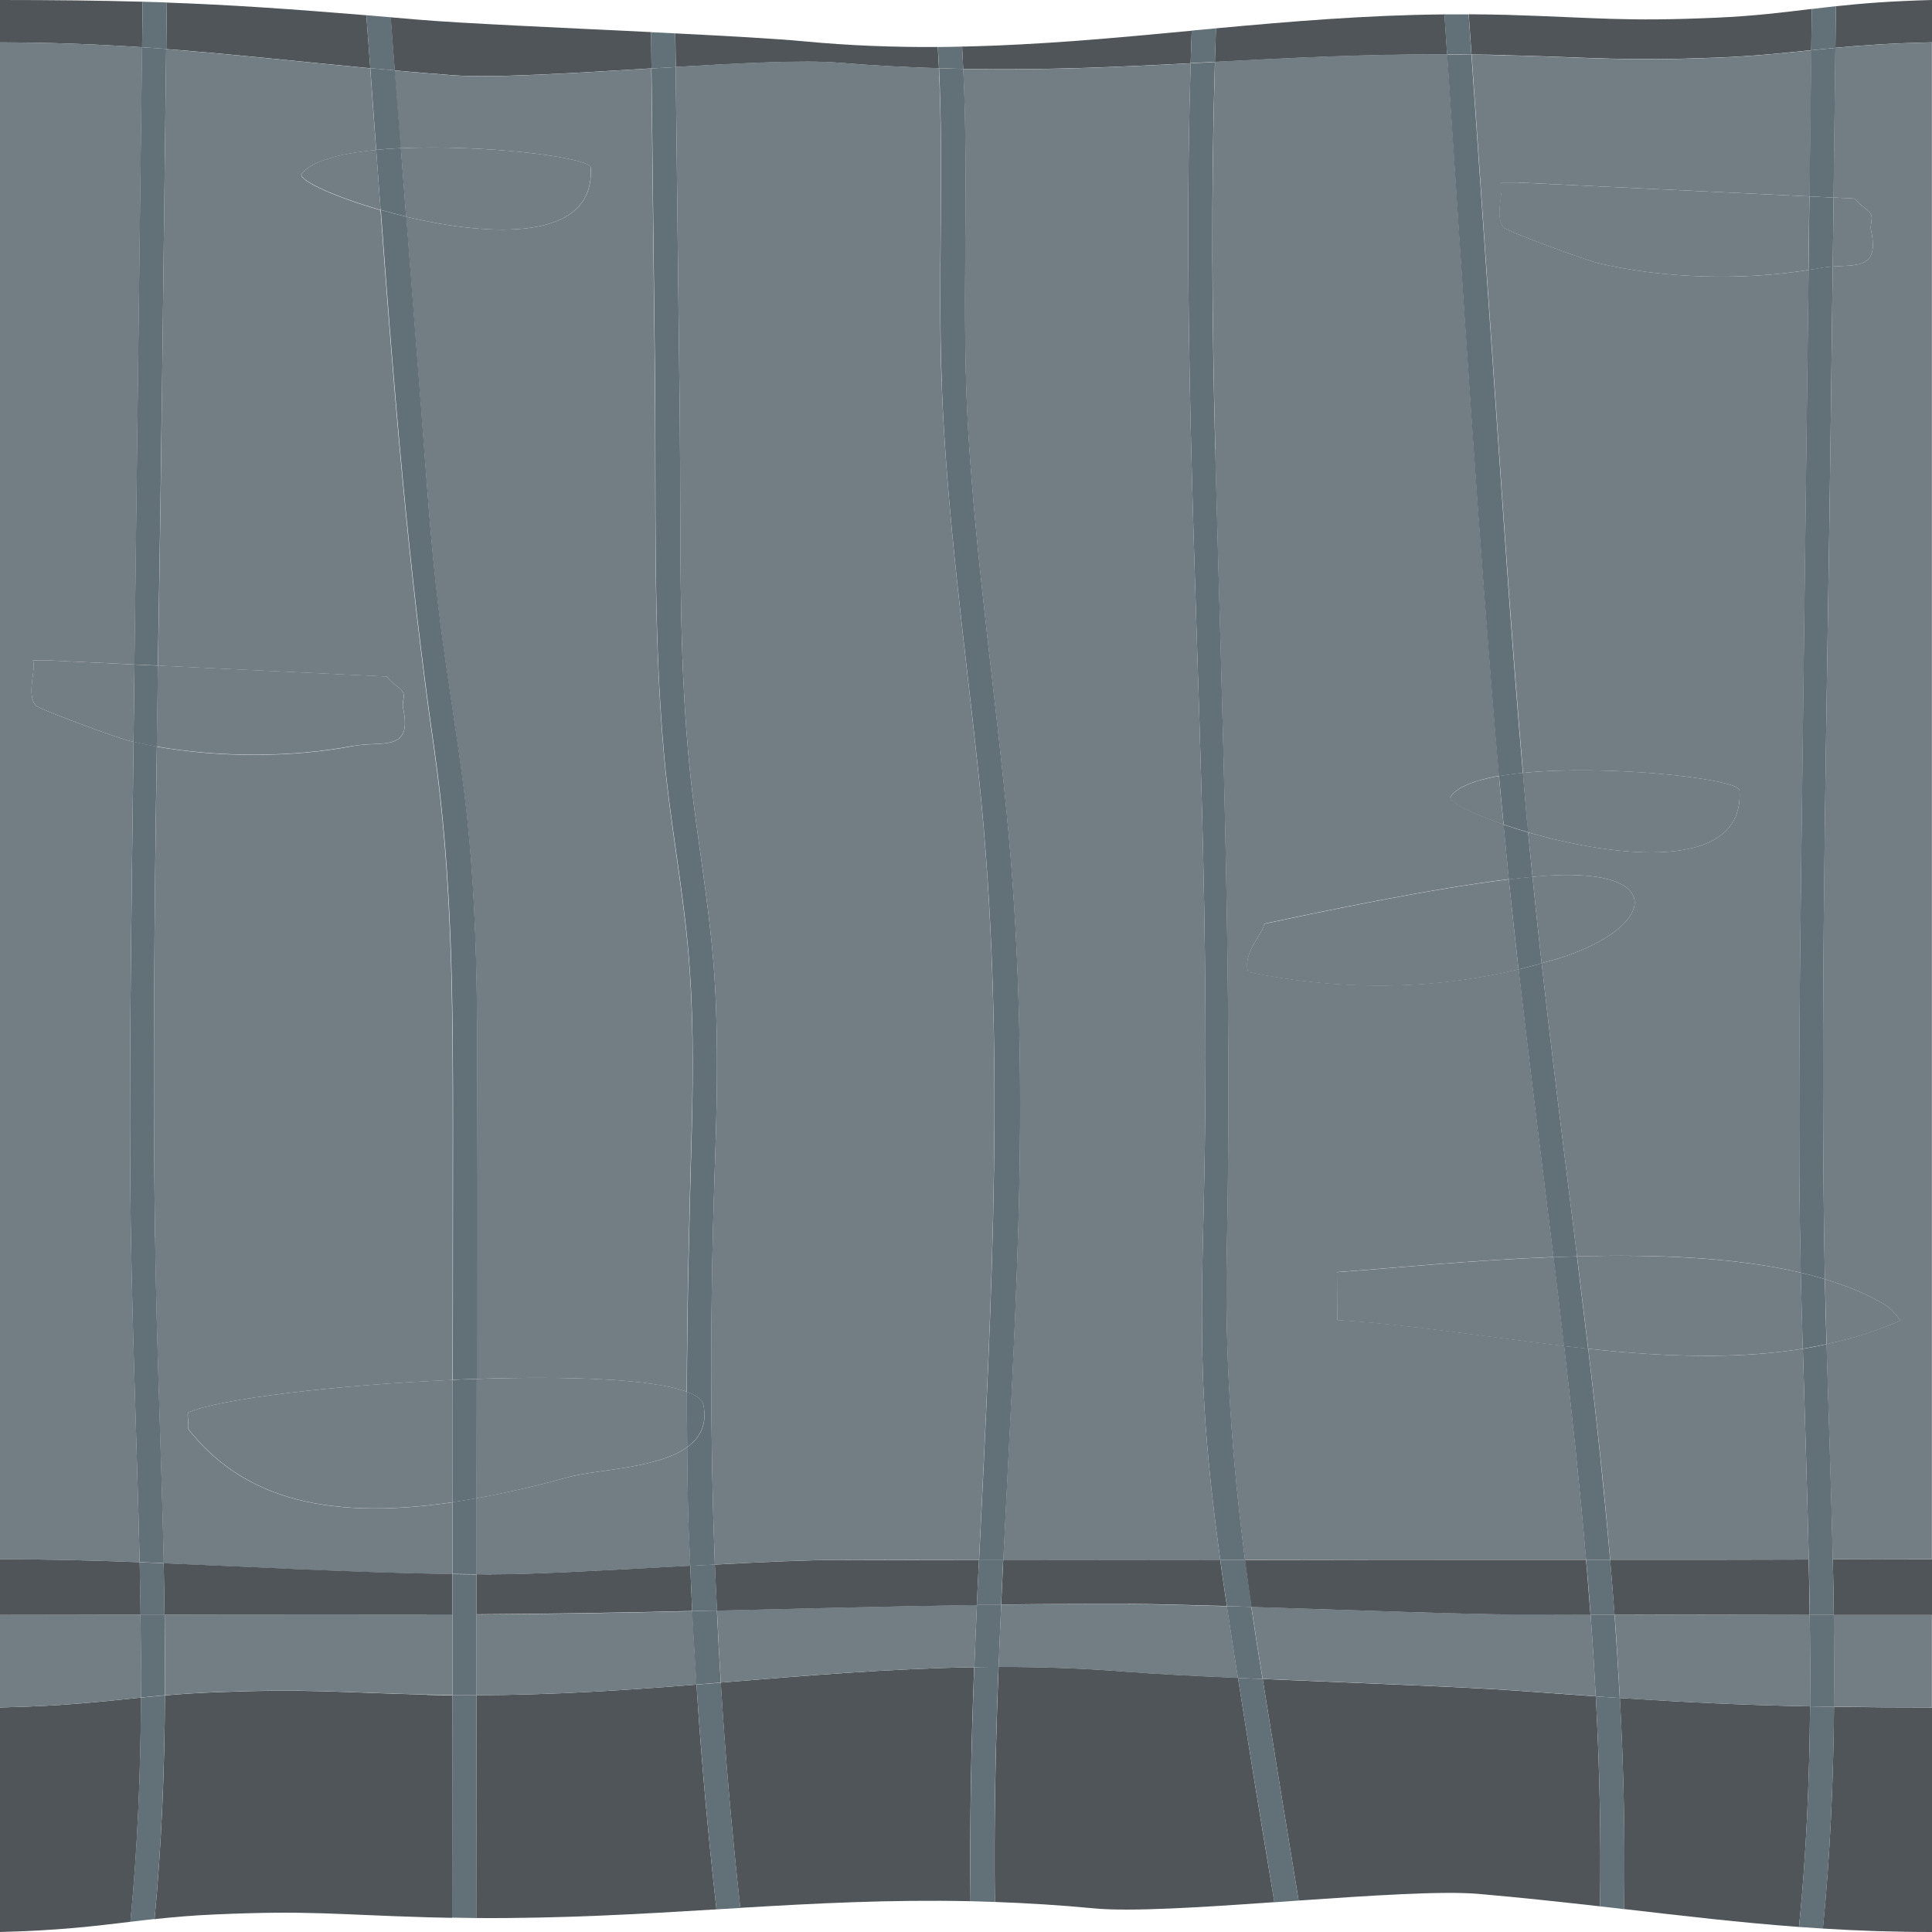
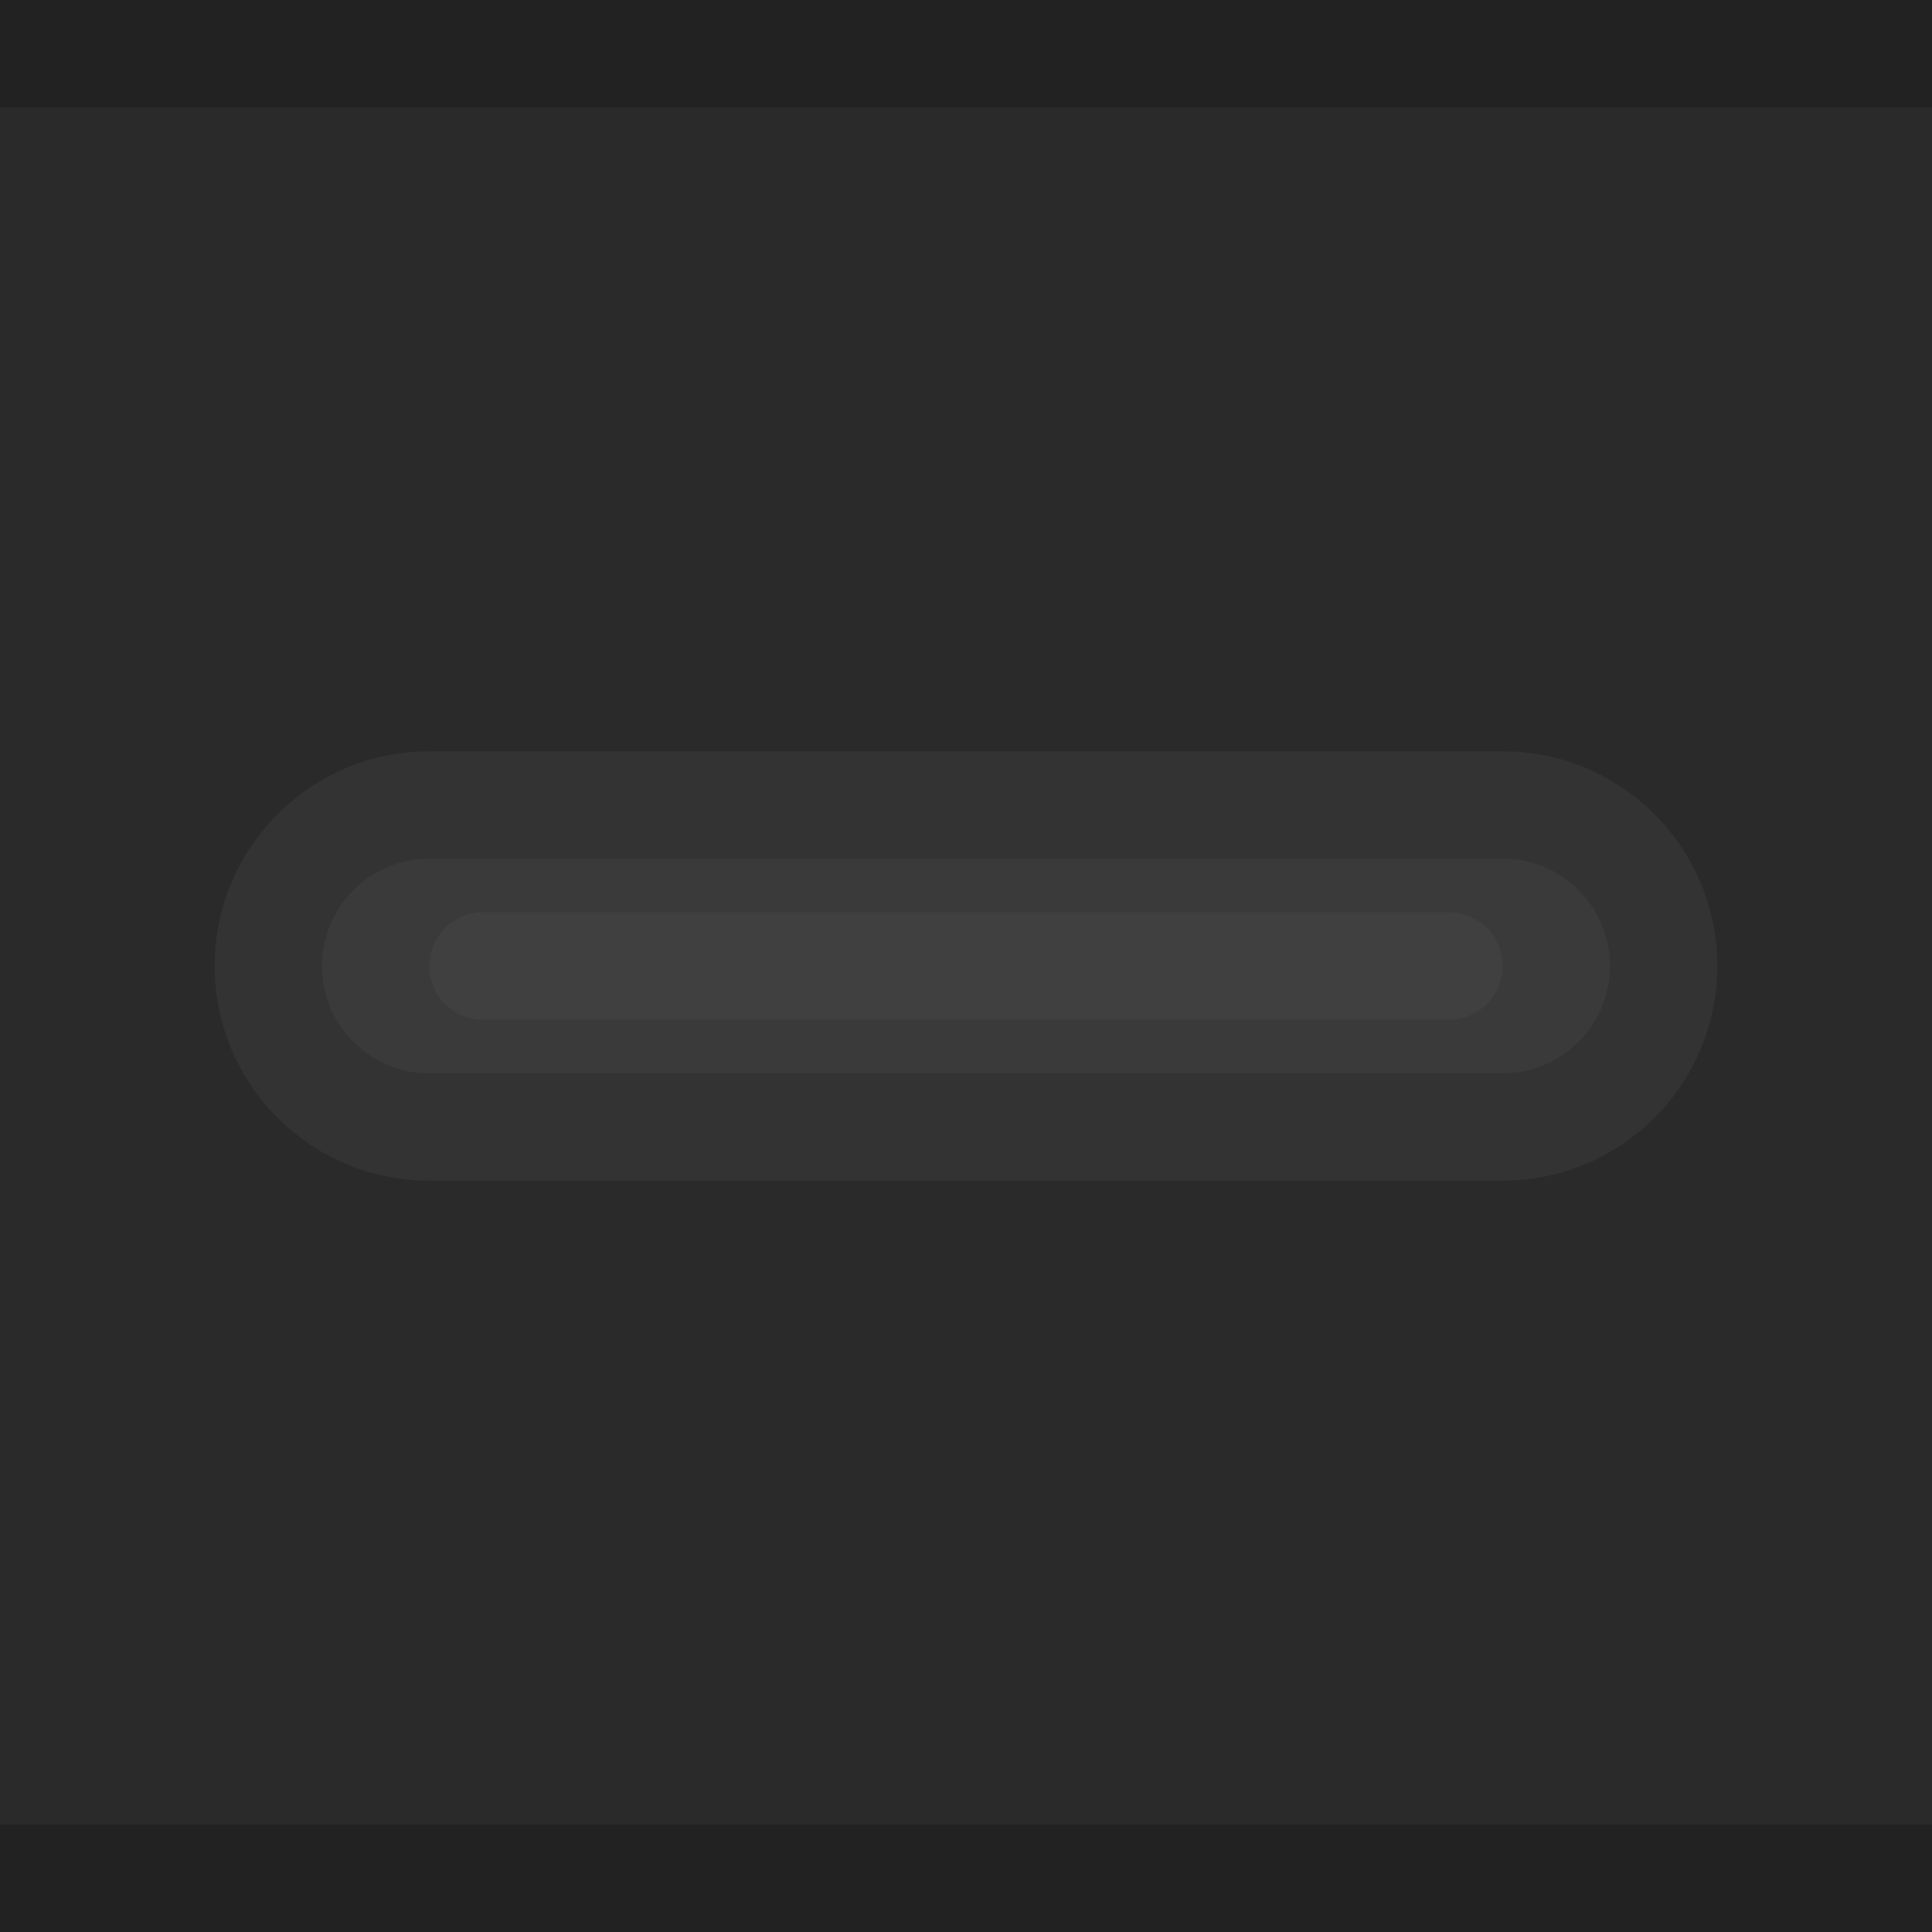
- <svg xmlns="http://www.w3.org/2000/svg" id="_레이어_2" data-name="레이어 2" viewBox="0 0 180 180">
-   <defs>
-     <style>
-       .cls-1 {
-         fill: #627077;
-       }
- 
-       .cls-2 {
-         fill: #727d84;
-       }
- 
-       .cls-3 {
-         fill: #505559;
-       }
-     </style>
-   </defs>
-   <g id="_레이어_1-2" data-name="레이어 1">
-     <g>
-       <path class="cls-3" d="M34.5,6.35c-.12-1.64-.25-3.29-.37-4.93C26.96.83,21.45.45,15.54.24c-.02,1.44-.04,2.88-.05,4.33,6.27.48,12.29,1.16,19.01,1.79Z" />
-       <path class="cls-3" d="M13.29.16c-3.94-.11-8.18-.16-13.29-.16v3.95c4.76,0,9.08.18,13.24.45.02-1.41.03-2.83.05-4.24Z" />
-       <path class="cls-3" d="M42.25,7.01c3.64.27,11.1-.2,18.45-.64-.01-1.13-.03-2.25-.04-3.38-8.38-.41-17.66-.81-21.84-1.17-.84-.07-1.64-.14-2.43-.21.13,1.65.26,3.3.38,4.95,1.76.16,3.58.31,5.47.45Z" />
-       <path class="cls-3" d="M0,159.08v20.92c5.56-.14,8.87-.56,12.15-.95.68-6.94.95-13.91.99-20.89-3.62.36-7.02.79-13.13.92Z" />
-       <path class="cls-3" d="M44.39,157.94c0,6.92-.01,13.84-.02,20.76,8.06.05,15.29-.38,22.38-.81-.78-6.96-1.41-13.95-1.86-20.94-6.64.53-13.39.97-20.5.99Z" />
-       <path class="cls-3" d="M39.76,157.89c-8.61-.22-11.01-.56-19.61-.23-1.81.07-3.35.17-4.78.3-.04,6.96-.31,13.91-.97,20.84,1.7-.18,3.52-.35,5.75-.44,8.6-.38,11.01.01,19.61.27.8.02,1.57.03,2.36.05,0-6.91.01-13.83.02-20.74-.79,0-1.58,0-2.38-.03Z" />
-       <path class="cls-3" d="M78.05,5.84c3.28.27,6.4.43,9.43.52-.03-.66-.07-1.32-.11-1.98-4.05.02-8.18-.12-12.46-.53-2.55-.24-7-.49-11.99-.74.01,1.04.02,2.09.04,3.13,6.18-.36,12.01-.65,15.09-.4Z" />
-       <path class="cls-3" d="M140.24,5.14c8.61.22,11.01.56,19.61.23,3.63-.14,6.18-.42,8.9-.7.02-1.28.03-2.56.05-3.84-2.73.33-5.3.66-8.94.82-8.6.38-11.01-.01-19.61-.27-1.15-.03-2.28-.04-3.41-.05.09,1.25.17,2.5.26,3.75,1.04.01,2.08.02,3.15.05Z" />
-       <path class="cls-3" d="M134.83,5.07c-.08-1.24-.17-2.49-.25-3.73-7.37.07-14.37.66-21.29,1.3-.04,1.04-.07,2.08-.1,3.13,6.87-.36,13.88-.72,21.64-.7Z" />
-       <path class="cls-3" d="M110.93,5.89c.03-1.01.07-2.02.1-3.03-7.08.67-14.11,1.33-21.39,1.48.04.69.07,1.39.1,2.08,7.43.13,14.28-.17,21.19-.53Z" />
-       <path class="cls-3" d="M171.05.58c-.02,1.29-.03,2.58-.05,3.87,2.42-.23,5.17-.42,9-.51V0c-3.8.1-6.54.32-8.95.58Z" />
-       <path class="cls-3" d="M105.09,155.76c-4.13-.34-8.13-.47-12.05-.46-.28,7.3-.44,14.6-.35,21.9,2.98.11,6.04.29,9.26.6,3.36.32,9.99-.1,16.78-.58-1.16-6.96-2.3-13.93-3.39-20.9-4.27-.19-8-.38-10.25-.57Z" />
-       <path class="cls-3" d="M148.67,158.05c-2.31-.16-4.78-.34-7.5-.54-4.46-.33-14.74-.7-23.53-1.08,1.1,6.88,2.22,13.76,3.35,20.64,6.78-.47,13.4-.91,16.76-.62,4.04.35,7.76.76,11.32,1.16.11-6.52-.05-13.04-.39-19.56Z" />
-       <path class="cls-3" d="M169.83,179.68c3.22.2,6.56.32,10.17.32v-20.92c-3.37,0-6.35-.02-9.13-.06-.06,6.9-.35,13.79-1.04,20.66Z" />
-       <path class="cls-3" d="M150.92,158.2c.35,6.55.5,13.1.38,19.66,5.54.64,10.76,1.26,16.31,1.67.69-6.83.97-13.69,1.03-20.55-6.11-.12-11.37-.37-17.72-.78Z" />
-       <path class="cls-3" d="M90.77,155.33c-8.05.13-15.78.8-23.62,1.43.43,7,1.05,14,1.82,20.99,6.99-.42,13.93-.78,21.45-.62-.09-7.27.06-14.54.34-21.8Z" />
-       <path class="cls-2" d="M105.12,149.44c-4.06-.01-7.99.01-11.84.06-.09,1.94-.17,3.87-.24,5.81,3.92,0,7.92.12,12.05.46,2.25.19,5.98.38,10.25.57-.35-2.23-.7-4.46-1.03-6.69-3.82-.11-7.13-.2-9.19-.2Z" />
-       <path class="cls-2" d="M141.17,150.41c-4.64-.01-15.57-.41-24.58-.7.18,1.21.36,2.41.55,3.62.16,1.03.33,2.06.5,3.09,8.79.38,19.07.75,23.53,1.08,2.72.2,5.19.38,7.5.54-.13-2.54-.29-5.08-.48-7.62-2.17,0-4.48-.01-7.02-.02Z" />
-       <path class="cls-2" d="M66.8,150.05c.1,2.24.22,4.48.36,6.71,7.83-.64,15.57-1.3,23.62-1.43.07-1.93.15-3.87.24-5.8-8.25.12-16.18.33-24.21.52Z" />
-       <path class="cls-2" d="M141.88,72.01c7.82-.78,19.44.49,20.18,1.54.57,7.77-11.51,6.36-19.69,4,.13,1.38.27,2.76.41,4.14,1.04-.09,1.99-.15,2.83-.17,9.6-.16,8.2,4.94.01,7.64-.66.22-1.32.39-1.99.58.89,7.96,1.88,15.91,2.87,23.86.14,1.15.29,2.3.43,3.45,7.31-.2,14.73.08,20.85,1.52-.07-3.08-.12-6.17-.13-9.26-.07-12.49.12-24.98.28-37.46.19-15.57.38-31.14.58-46.7-6.24,1.01-13.62.8-19.66-.65-1.09-.26-8.47-2.95-8.76-3.32-.87-1.1.08-3.36-.24-4.18h1.5l27.25,1.3c.06-4.54.11-9.08.17-13.62-2.71.28-5.27.56-8.9.7-8.6.33-11.01,0-19.61-.23-1.07-.03-2.11-.04-3.15-.05.79,11.39,1.57,22.78,2.36,34.17.75,10.92,1.5,21.84,2.43,32.74Z" />
-       <path class="cls-2" d="M168.61,150.46c-6.26,0-11.62-.01-18.18-.03.19,2.59.35,5.18.49,7.77,6.35.42,11.61.66,17.72.78.02-2.84.01-5.68-.03-8.52Z" />
-       <path class="cls-2" d="M170.83,18.4l2,.1c.33.58,1.31,1.04,1.5,1.5.17.4-.14,1.01,0,1.5.76,3.53-1.29,3.17-3.58,3.33-.06,4.74-.12,9.47-.18,14.21-.31,25.39-.98,50.81-.62,76.2.02,1.31.04,2.62.07,3.94,2.05.62,3.94,1.38,5.54,2.35.61.37,1.07.93,1.5,1.5-2.21.98-4.52,1.68-6.89,2.19.19,6.68.43,13.37.58,20.06,2.48,0,5.29-.01,9.24-.02v5.19c-3.38,0-6.37,0-9.15,0,.04,2.85.05,5.71.02,8.56,2.78.04,5.76.06,9.13.06V3.95c-3.82.08-6.58.28-9,.51-.06,4.65-.11,9.3-.17,13.95Z" />
-       <path class="cls-2" d="M113.21,41.87c.64,24.95,1.6,49.81,1.08,74.77-.2,9.67.47,19.17,1.7,28.68,7.55-.01,15.36-.02,24.25-.02,3.14,0,5.45,0,7.54,0-.58-6.65-1.28-13.28-2.05-19.91-7.27-.84-14.5-2.02-21.15-2.41l-.02-4.46c5.37-.39,12.63-1.12,20.18-1.41-1.09-8.94-2.23-17.87-3.25-26.81-8.28,1.99-16.89,1.97-25.2.25-.54-1.78,1.37-3.5,1.5-4.49,5.61-1.2,15.56-3.27,22.79-4.15-.18-1.7-.33-3.4-.49-5.11-2.94-1-4.97-2.03-4.98-2.54.63-.95,2.32-1.58,4.55-1.98-.01-.12-.02-.24-.03-.36-1.91-22.26-3.29-44.57-4.79-66.87-7.76-.02-14.77.34-21.64.7-.37,12.03-.28,24.07.03,36.1Z" />
-       <path class="cls-2" d="M150.7,125.93c-.91-.08-1.82-.17-2.72-.27.77,6.54,1.48,13.1,2.04,19.66,2.76,0,5.52,0,9.84,0,3.52,0,6.03-.01,8.66-.02-.15-6.55-.36-13.09-.55-19.64-5.51.89-11.36.78-17.27.27Z" />
-       <path class="cls-2" d="M64.59,74.57c.72,5.72,1.7,11.41,2.02,17.18.34,6.05.16,12.12-.05,18.17-.41,11.96-.41,23.91.04,35.84,4.59-.24,8.79-.43,11.45-.43,4.64.01,8.98.02,13.16.02,1.17-24.32,2.54-48.5,0-72.8-1.29-12.33-3.03-24.62-3.49-37.02-.35-9.72.21-19.47-.25-29.18-3.03-.09-6.15-.25-9.43-.52-3.08-.26-8.91.03-15.09.4.13,10.8.25,21.59.38,32.39.14,11.95-.23,24.06,1.26,35.94Z" />
-       <path class="cls-2" d="M44.41,139.58c0,2.36,0,4.73,0,7.09.47,0,.93.02,1.41.02,4,0,11.47-.43,18.5-.81-.06-1.41-.13-2.81-.18-4.22-.07-2.28-.09-4.56-.11-6.83-2.78,2.01-8.45,2.06-11.2,2.82-3.03.84-5.81,1.46-8.41,1.93Z" />
-       <path class="cls-2" d="M55.03,15.53c.52,7.01-9.27,6.55-17.19,4.66.46,5.9.92,11.81,1.37,17.71.48,6.17.88,12.35,1.6,18.49.68,5.77,1.68,11.5,2.41,17.26,1.5,11.84,1.22,23.79,1.2,35.7,0,6.37-.01,12.75-.02,19.12,8.46-.28,16.36,0,19.58,1.2.02-8.04.23-16.07.45-24.11.16-5.81.18-11.64-.36-17.43-.56-5.97-1.69-11.88-2.22-17.86-1.06-11.97-.71-24.11-.85-36.12-.11-9.26-.21-18.51-.32-27.77-7.36.44-14.81.91-18.45.64-1.89-.14-3.7-.29-5.47-.45.19,2.41.37,4.83.56,7.24,7.58-.35,17.02.78,17.69,1.72Z" />
-       <path class="cls-2" d="M13.1,150.43c-3.61.01-7,.03-13.1.03v8.62c6.11-.13,9.51-.56,13.13-.92.02-2.58,0-5.15-.04-7.73Z" />
-       <path class="cls-2" d="M14.72,62.02l21.35,1.02c.33.58,1.31,1.04,1.5,1.5.16.4-.14,1.01,0,1.5.88,4.1-2.02,2.96-4.69,3.47-5.63,1.08-12.38,1.09-18.27.06-.22,15.23-.38,30.46-.17,45.69.14,10.11.59,20.26.81,30.39,8.9.36,17.7.88,26.9,1.01,0-1.46,0-2.93,0-4.39,0-.77,0-1.54,0-2.3-12.42,1.82-19.88-.77-24.64-6.86.11-.47-.09-1.02,0-1.5,2.96-1.31,13.94-2.58,24.65-3.04,0-7.65.01-15.3.02-22.94.01-12.06-.04-24.01-1.76-35.98-2.39-16.61-3.74-33.33-4.97-50.07-4.19-1.2-7.38-2.66-7.39-3.3.84-1.27,3.57-1.97,6.98-2.3-.18-2.54-.37-5.07-.55-7.61-6.72-.63-12.73-1.31-19.01-1.79-.14,11.49-.28,22.99-.42,34.48-.09,7.66-.22,15.32-.34,22.98Z" />
-       <path class="cls-2" d="M39.76,150.42c-8.61,0-11.01-.02-19.61,0-1.82,0-3.37,0-4.81.01.03,2.51.05,5.02.03,7.52,1.43-.12,2.97-.23,4.78-.3,8.6-.33,11.01.01,19.61.23.8.02,1.59.02,2.38.03,0-2.5,0-5,0-7.5-.79,0-1.58,0-2.39,0Z" />
-       <path class="cls-2" d="M90.21,40.32c.76,12.38,2.58,24.66,3.72,37,1.14,12.36,1.29,24.76.93,37.17-.3,10.29-.9,20.58-1.39,30.87,6.98,0,13.54-.01,20.22-.02-.66-4.81-1.21-9.63-1.49-14.47-.35-6.07-.21-12.15-.06-18.23.31-12.53.18-25.05-.16-37.57-.63-23.05-1.76-46.11-1.05-69.17-6.91.36-13.76.66-21.19.53.55,11.28-.22,22.62.47,33.9Z" />
-       <path class="cls-2" d="M12.13,109.31c-.07-12.49.12-24.98.28-37.46.01-.91.02-1.83.03-2.74-.12-.03-.25-.05-.37-.08-1.09-.26-8.47-2.95-8.76-3.32-.87-1.1.09-3.36-.24-4.18h1.5l7.96.38c.24-19.17.47-38.34.71-57.51-4.16-.28-8.48-.45-13.24-.45v141.32c4.41,0,8.72.12,13.01.28-.27-12.08-.8-24.15-.88-36.24Z" />
-       <path class="cls-2" d="M44.4,150.41c0,2.51,0,5.02,0,7.53,7.1-.02,13.85-.46,20.5-.99-.15-2.28-.29-4.56-.4-6.84-6.51.15-13.13.27-20.09.31Z" />
-       <path class="cls-3" d="M150.01,145.32c.15,1.7.28,3.41.41,5.11,6.57.01,11.93.02,18.18.03-.02-1.22-.03-2.45-.06-3.67-.01-.5-.03-.99-.04-1.49-2.63,0-5.14.02-8.66.02-4.32,0-7.08,0-9.84,0Z" />
-       <path class="cls-3" d="M15.25,145.64c.03,1.6.06,3.19.08,4.79,1.44,0,2.99,0,4.81-.01,8.6-.01,11.01,0,19.61,0,.8,0,1.59,0,2.39,0,0-1.26,0-2.51,0-3.77-9.2-.14-18-.65-26.9-1.01Z" />
-       <path class="cls-3" d="M45.81,146.69c-.47,0-.93-.01-1.41-.02,0,1.24,0,2.49,0,3.73,6.96-.04,13.57-.16,20.09-.31-.07-1.41-.12-2.81-.18-4.22-7.03.38-14.5.82-18.5.81Z" />
-       <path class="cls-3" d="M113.69,145.33c-6.68.01-13.24.02-20.22.02-.07,1.38-.13,2.76-.19,4.14,3.85-.05,7.78-.07,11.84-.06,2.06,0,5.36.09,9.19.2-.04-.25-.08-.5-.12-.75-.18-1.18-.34-2.37-.51-3.56Z" />
-       <path class="cls-3" d="M180,150.46v-5.19c-3.95,0-6.77,0-9.24.02.04,1.72.07,3.45.09,5.17,2.78,0,5.77,0,9.15,0Z" />
-       <path class="cls-3" d="M91.21,145.36c-4.18,0-8.52,0-13.16-.02-2.66,0-6.86.18-11.45.43.05,1.43.13,2.86.2,4.29,8.03-.19,15.96-.4,24.21-.52.04-.87.08-1.73.12-2.6.02-.52.05-1.05.08-1.57Z" />
-       <path class="cls-3" d="M147.77,145.32c-2.09,0-4.4,0-7.54,0-8.89,0-16.69,0-24.25.02.19,1.46.39,2.92.6,4.38,9,.28,19.94.69,24.58.7,2.54,0,4.84.01,7.02.02-.11-1.44-.22-2.87-.34-4.31-.02-.27-.05-.53-.08-.8Z" />
-       <path class="cls-3" d="M13.04,146.79c0-.41-.02-.83-.03-1.24-4.28-.16-8.59-.28-13.01-.28v5.19c6.09,0,9.49-.02,13.1-.03-.02-1.21-.03-2.43-.06-3.64Z" />
-       <path class="cls-2" d="M124.56,118.54l.02,4.46c6.65.4,13.88,1.57,21.15,2.41-.32-2.76-.65-5.52-.98-8.29-7.55.29-14.81,1.02-20.18,1.41Z" />
-       <path class="cls-2" d="M177.07,123.03c-.43-.57-.89-1.13-1.5-1.5-1.61-.97-3.49-1.73-5.54-2.35.04,2.01.09,4.03.15,6.05,2.38-.51,4.69-1.21,6.89-2.19Z" />
-       <path class="cls-2" d="M146.93,117.05c.35,2.87.7,5.74,1.04,8.61.91.09,1.82.19,2.72.27,5.9.51,11.75.61,17.27-.27-.07-2.36-.13-4.73-.19-7.09-6.11-1.43-13.54-1.71-20.85-1.52Z" />
-       <path class="cls-2" d="M17.52,131.6c-.09.48.11,1.03,0,1.5,4.76,6.09,12.22,8.68,24.64,6.86,0-3.8,0-7.6.01-11.4-10.71.47-21.69,1.74-24.65,3.04Z" />
-       <path class="cls-2" d="M52.82,137.65c2.75-.76,8.42-.81,11.2-2.82-.02-1.72-.02-3.44-.02-5.16-3.22-1.21-11.13-1.48-19.58-1.2,0,3.71,0,7.41-.01,11.12,2.6-.47,5.38-1.1,8.41-1.93Z" />
-       <path class="cls-2" d="M117.78,86.08c-.14.99-2.05,2.71-1.5,4.49,8.31,1.72,16.93,1.74,25.2-.25-.32-2.8-.62-5.59-.91-8.39-7.22.87-17.18,2.95-22.79,4.15Z" />
-       <path class="cls-2" d="M145.62,89.16c8.19-2.7,9.59-7.8-.01-7.64-.84.01-1.79.07-2.83.17.27,2.68.55,5.37.85,8.05.66-.19,1.33-.36,1.99-.58Z" />
-       <path class="cls-2" d="M142.37,77.55c8.18,2.37,20.26,3.77,19.69-4-.74-1.05-12.36-2.33-20.18-1.54.13,1.57.26,3.13.4,4.7.03.28.06.56.08.84Z" />
-       <path class="cls-2" d="M135.1,74.28c0,.51,2.04,1.54,4.98,2.54-.14-1.51-.3-3.01-.43-4.52-2.23.39-3.92,1.03-4.55,1.98Z" />
-       <path class="cls-2" d="M28.07,16.26c0,.64,3.21,2.1,7.39,3.3-.14-1.87-.28-3.73-.41-5.59-3.41.32-6.14,1.03-6.98,2.3Z" />
-       <path class="cls-2" d="M55.03,15.53c-.67-.94-10.1-2.07-17.69-1.72.16,2.13.33,4.25.49,6.38,7.93,1.89,17.71,2.35,17.19-4.66Z" />
-       <path class="cls-2" d="M4.57,61.53h-1.5c.32.82-.63,3.07.24,4.18.29.37,7.67,3.06,8.76,3.32.12.03.25.05.37.08.03-2.4.06-4.8.09-7.2l-7.96-.38Z" />
-       <path class="cls-2" d="M32.87,69.5c2.67-.51,5.58.63,4.69-3.47-.14-.49.16-1.1,0-1.5-.19-.46-1.17-.92-1.5-1.5l-21.35-1.02c-.04,2.51-.08,5.03-.11,7.54,5.89,1.03,12.64,1.02,18.27-.06Z" />
-       <path class="cls-2" d="M174.33,21.5c-.14-.49.17-1.1,0-1.5-.19-.46-1.17-.92-1.5-1.5l-2-.1-.08,6.43c2.29-.16,4.34.2,3.58-3.33Z" />
-       <path class="cls-2" d="M139.83,17c.32.82-.63,3.07.24,4.18.29.37,7.67,3.06,8.76,3.32,6.04,1.45,13.43,1.66,19.66.65.03-2.28.06-4.57.08-6.85l-27.25-1.3h-1.5Z" />
-       <path class="cls-1" d="M15.49,4.56c.02-1.44.04-2.88.05-4.33-.74-.03-1.49-.05-2.25-.07-.02,1.41-.03,2.83-.05,4.24.75.05,1.5.1,2.25.16Z" />
-       <path class="cls-1" d="M13.13,158.16c-.04,6.98-.31,13.95-.99,20.89.74-.09,1.49-.18,2.26-.26.66-6.93.92-13.88.97-20.84-.77.07-1.51.14-2.23.21Z" />
-       <path class="cls-1" d="M15.33,150.42c-.77,0-1.51,0-2.24,0,.04,2.57.05,5.15.04,7.73.73-.07,1.46-.14,2.23-.21.02-2.51,0-5.02-.03-7.52Z" />
-       <path class="cls-1" d="M14.44,115.24c-.21-15.22-.06-30.46.17-45.69-.74-.13-1.46-.28-2.17-.45-.01.91-.02,1.83-.03,2.74-.15,12.49-.35,24.97-.28,37.46.07,12.09.6,24.16.88,36.24.75.03,1.5.06,2.25.09-.22-10.14-.67-20.28-.81-30.39Z" />
-       <path class="cls-1" d="M15.06,39.04c.14-11.49.28-22.99.42-34.48-.74-.06-1.49-.11-2.25-.16-.24,19.17-.47,38.34-.71,57.51l2.19.1c.12-7.66.25-15.32.34-22.98Z" />
-       <path class="cls-1" d="M15.25,145.64c-.75-.03-1.5-.06-2.25-.09,0,.41.02.83.03,1.24.03,1.21.04,2.43.06,3.64.73,0,1.47,0,2.24,0-.02-1.6-.05-3.19-.08-4.79Z" />
-       <path class="cls-1" d="M14.72,62.02l-2.19-.1c-.03,2.4-.06,4.8-.09,7.2.71.16,1.43.32,2.17.45.04-2.51.07-5.03.11-7.54Z" />
-       <path class="cls-1" d="M168.64,158.98c-.06,6.87-.35,13.73-1.03,20.55.74.05,1.48.1,2.23.15.68-6.87.97-13.76,1.04-20.66-.76-.01-1.5-.02-2.23-.04Z" />
-       <path class="cls-1" d="M171,4.45c.02-1.29.03-2.58.05-3.87-.78.08-1.52.17-2.25.26-.02,1.28-.03,2.56-.05,3.84.73-.08,1.48-.15,2.25-.22Z" />
-       <path class="cls-1" d="M168.58,18.3l2.25.11c.06-4.65.11-9.3.17-13.95-.78.07-1.52.15-2.25.22-.06,4.54-.11,9.08-.17,13.62Z" />
-       <path class="cls-1" d="M168.64,158.98c.73.01,1.47.03,2.23.04.03-2.85.02-5.71-.02-8.56-.76,0-1.51,0-2.24,0,.04,2.84.05,5.68.03,8.52Z" />
-       <path class="cls-1" d="M168.5,25.15c-.19,15.57-.38,31.14-.58,46.7-.15,12.49-.35,24.97-.28,37.46.02,3.09.07,6.17.13,9.26.77.18,1.52.39,2.25.61-.03-1.31-.05-2.62-.07-3.94-.35-25.39.31-50.81.62-76.2.06-4.74.12-9.47.18-14.21-.37.03-.74.06-1.11.13-.37.07-.76.12-1.14.18Z" />
-       <path class="cls-1" d="M168.51,145.3c.73,0,1.47,0,2.25,0-.15-6.69-.39-13.38-.58-20.06-.73.16-1.47.31-2.21.43.19,6.55.4,13.09.55,19.64Z" />
-       <path class="cls-1" d="M168.55,146.79c.03,1.22.04,2.45.06,3.67.73,0,1.48,0,2.24,0-.02-1.72-.05-3.45-.09-5.17-.77,0-1.52,0-2.25,0,.01.5.03.99.04,1.49Z" />
-       <path class="cls-1" d="M167.96,125.66c.74-.12,1.48-.27,2.21-.43-.06-2.02-.11-4.03-.15-6.05-.73-.22-1.47-.43-2.25-.61.05,2.36.12,4.73.19,7.09Z" />
-       <path class="cls-1" d="M168.5,25.15c.38-.06.77-.11,1.14-.18.37-.07.74-.11,1.11-.13l.08-6.43-2.25-.11c-.03,2.28-.06,4.57-.08,6.85Z" />
-       <path class="cls-1" d="M42.14,157.92c0,6.91-.01,13.83-.02,20.74.75.01,1.51.03,2.25.04,0-6.92.01-13.84.02-20.76-.74,0-1.5-.01-2.25-.02Z" />
-       <path class="cls-1" d="M36.79,6.56c-.13-1.65-.26-3.3-.38-4.95-.78-.07-1.53-.13-2.28-.19.12,1.64.25,3.28.37,4.93.76.07,1.51.14,2.29.21Z" />
-       <path class="cls-1" d="M44.44,109.35c.01-11.91.29-23.86-1.2-35.7-.73-5.76-1.73-11.49-2.41-17.26-.73-6.14-1.13-12.32-1.6-18.49-.46-5.9-.92-11.81-1.37-17.71-.82-.2-1.61-.41-2.38-.63,1.23,16.74,2.58,33.47,4.97,50.07,1.72,11.97,1.77,23.91,1.76,35.98,0,7.65-.01,15.3-.02,22.94.75-.03,1.5-.06,2.25-.09,0-6.37.01-12.75.02-19.12Z" />
-       <path class="cls-1" d="M44.41,139.58c-.77.14-1.52.26-2.25.37,0,.77,0,1.54,0,2.3,0,1.46,0,2.93,0,4.39.75.01,1.5.02,2.25.03,0-2.36,0-4.73,0-7.09Z" />
-       <path class="cls-1" d="M42.15,150.42c0,2.5,0,5,0,7.5.75,0,1.51.02,2.25.02,0-2.51,0-5.02,0-7.53-.74,0-1.5,0-2.25,0Z" />
-       <path class="cls-1" d="M37.35,13.8c-.19-2.41-.37-4.83-.56-7.24-.77-.07-1.53-.14-2.29-.21.19,2.54.37,5.07.55,7.61.74-.07,1.51-.12,2.3-.16Z" />
-       <path class="cls-1" d="M42.15,146.65c0,1.26,0,2.51,0,3.77.75,0,1.51,0,2.25,0,0-1.24,0-2.49,0-3.73-.75,0-1.5-.02-2.25-.03Z" />
-       <path class="cls-1" d="M44.42,128.47c-.75.02-1.5.05-2.25.09,0,3.8,0,7.6-.01,11.4.73-.11,1.48-.23,2.25-.37,0-3.71,0-7.41.01-11.12Z" />
-       <path class="cls-1" d="M37.35,13.8c-.79.04-1.56.09-2.3.16.14,1.87.27,3.73.41,5.59.77.22,1.56.43,2.38.63-.16-2.13-.33-4.25-.49-6.38Z" />
-       <path class="cls-1" d="M62.95,6.24c-.01-1.04-.02-2.09-.04-3.13-.74-.04-1.49-.07-2.25-.11.01,1.13.03,2.25.04,3.38.75-.05,1.5-.09,2.25-.13Z" />
-       <path class="cls-1" d="M64.89,156.95c.46,6.99,1.08,13.97,1.86,20.94.75-.05,1.49-.09,2.23-.13-.78-6.99-1.39-13.99-1.82-20.99-.76.06-1.51.12-2.27.18Z" />
-       <path class="cls-1" d="M64.48,150.1c.11,2.28.26,4.56.4,6.84.76-.06,1.51-.12,2.27-.18-.14-2.24-.25-4.48-.36-6.71-.77.02-1.54.04-2.32.05Z" />
-       <path class="cls-1" d="M61.87,70.27c.53,5.98,1.67,11.88,2.22,17.86.54,5.79.51,11.62.36,17.43-.22,8.05-.43,16.08-.45,24.11.88.33,1.43.72,1.53,1.2.38,1.85-.29,3.09-1.51,3.97.02,2.28.04,4.55.11,6.83.04,1.41.12,2.81.18,4.22.77-.04,1.54-.08,2.29-.12-.45-11.93-.44-23.88-.04-35.84.21-6.05.39-12.12.05-18.17-.32-5.77-1.3-11.45-2.02-17.18-1.49-11.88-1.12-23.99-1.26-35.94-.12-10.8-.25-21.59-.38-32.39-.75.04-1.5.09-2.25.13.11,9.26.21,18.51.32,27.77.14,12.01-.22,24.15.85,36.12Z" />
-       <path class="cls-1" d="M64.31,145.88c.06,1.41.11,2.81.18,4.22.77-.02,1.55-.04,2.32-.05-.07-1.43-.15-2.86-.2-4.29-.76.04-1.52.08-2.29.12Z" />
-       <path class="cls-1" d="M64.02,134.83c1.21-.88,1.88-2.12,1.51-3.97-.1-.48-.65-.87-1.53-1.2,0,1.72,0,3.44.02,5.16Z" />
-       <path class="cls-1" d="M89.74,6.42c-.03-.69-.06-1.39-.1-2.08-.75.02-1.5.04-2.26.04.04.66.08,1.32.11,1.98.76.02,1.51.04,2.26.06Z" />
-       <path class="cls-1" d="M93.03,155.3c-.76,0-1.51.01-2.26.03-.28,7.27-.43,14.54-.34,21.8.75.02,1.5.04,2.25.07-.09-7.3.07-14.6.35-21.9Z" />
-       <path class="cls-1" d="M91.02,149.53c-.09,1.93-.17,3.87-.24,5.8.75-.01,1.5-.02,2.26-.03.07-1.94.16-3.87.24-5.81-.76,0-1.51.02-2.26.03Z" />
-       <path class="cls-1" d="M87.73,35.54c.45,12.4,2.2,24.69,3.49,37.02,2.54,24.29,1.17,48.48,0,72.8.76,0,1.51,0,2.26,0,.5-10.29,1.09-20.58,1.39-30.87.36-12.4.21-24.8-.93-37.17-1.14-12.34-2.97-24.62-3.72-37-.69-11.28.08-22.62-.47-33.9-.75-.01-1.5-.03-2.26-.06.45,9.71-.11,19.46.25,29.18Z" />
-       <path class="cls-1" d="M91.21,145.36c-.03.52-.05,1.05-.08,1.57-.04.87-.08,1.73-.12,2.6.75-.01,1.5-.02,2.26-.03.06-1.38.13-2.76.19-4.14-.75,0-1.5,0-2.26,0Z" />
-       <path class="cls-1" d="M115.34,156.33c1.09,6.97,2.24,13.93,3.39,20.9.75-.05,1.51-.1,2.26-.16-1.13-6.88-2.25-13.76-3.35-20.64-.78-.03-1.55-.07-2.3-.1Z" />
-       <path class="cls-1" d="M113.19,5.77c.03-1.04.06-2.08.1-3.13-.75.07-1.51.14-2.26.21-.04,1.01-.07,2.02-.1,3.03.75-.04,1.51-.08,2.26-.12Z" />
-       <path class="cls-1" d="M116.59,149.71c-.78-.02-1.54-.05-2.29-.07.33,2.23.68,4.46,1.03,6.69.75.03,1.52.07,2.3.1-.16-1.03-.34-2.06-.5-3.09-.19-1.21-.37-2.42-.55-3.62Z" />
-       <path class="cls-1" d="M111.98,75.06c.34,12.52.47,25.05.16,37.57-.15,6.08-.29,12.16.06,18.23.28,4.84.83,9.67,1.49,14.47.77,0,1.53,0,2.31,0-1.23-9.52-1.9-19.01-1.7-28.68.52-24.96-.44-49.83-1.08-74.77-.31-12.03-.4-24.07-.03-36.1-.75.04-1.51.08-2.26.12-.71,23.06.42,46.12,1.05,69.17Z" />
-       <path class="cls-1" d="M113.69,145.33c.16,1.19.33,2.37.51,3.56.04.25.08.5.12.75.74.02,1.51.05,2.29.07-.21-1.46-.41-2.92-.6-4.38-.77,0-1.54,0-2.31,0Z" />
-       <path class="cls-1" d="M150.92,158.2c-.73-.05-1.48-.1-2.24-.15.34,6.51.5,13.04.39,19.56.75.09,1.5.17,2.24.26.12-6.56-.04-13.12-.38-19.66Z" />
-       <path class="cls-1" d="M137.09,5.09c-.09-1.25-.17-2.5-.26-3.75-.76,0-1.51,0-2.26,0,.08,1.24.17,2.49.25,3.73.75,0,1.5,0,2.27.02Z" />
-       <path class="cls-1" d="M142.37,77.55c-.81-.23-1.58-.48-2.29-.72.16,1.7.32,3.41.49,5.11.77-.09,1.52-.18,2.21-.24-.14-1.38-.28-2.76-.41-4.14Z" />
-       <path class="cls-1" d="M147.97,125.66c-.75-.08-1.5-.16-2.25-.25.77,6.63,1.48,13.26,2.05,19.91.77,0,1.51,0,2.24,0-.57-6.56-1.27-13.12-2.04-19.66Z" />
-       <path class="cls-1" d="M146.5,113.6c-.99-7.95-1.98-15.9-2.87-23.86-.72.2-1.43.41-2.15.58,1.02,8.94,2.16,17.87,3.25,26.81.73-.03,1.46-.06,2.2-.08-.14-1.15-.28-2.3-.43-3.45Z" />
-       <path class="cls-1" d="M148.19,150.43c.19,2.54.35,5.08.48,7.62.77.05,1.51.1,2.24.15-.14-2.59-.3-5.18-.49-7.77-.73,0-1.48,0-2.24,0Z" />
-       <path class="cls-1" d="M139.65,72.31c.7-.12,1.45-.22,2.23-.3-.94-10.9-1.68-21.83-2.43-32.74-.79-11.39-1.57-22.78-2.36-34.17-.76,0-1.52-.02-2.27-.02,1.5,22.3,2.88,44.61,4.79,66.87.01.12.02.24.03.36Z" />
-       <path class="cls-1" d="M147.77,145.32c.02.27.05.53.08.8.12,1.43.23,2.87.34,4.31.76,0,1.51,0,2.24,0-.13-1.7-.27-3.41-.41-5.11-.74,0-1.47,0-2.24,0Z" />
-       <path class="cls-1" d="M146.93,117.05c-.74.02-1.47.05-2.2.08.34,2.76.66,5.52.98,8.29.75.09,1.5.17,2.25.25-.34-2.87-.69-5.74-1.04-8.61Z" />
-       <path class="cls-1" d="M142.78,81.69c-.7.06-1.45.15-2.21.24.29,2.8.59,5.6.91,8.39.72-.17,1.44-.38,2.15-.58-.3-2.68-.58-5.36-.85-8.05Z" />
-       <path class="cls-1" d="M142.29,76.7c-.14-1.56-.27-3.13-.4-4.7-.79.08-1.54.18-2.23.3.13,1.51.28,3.01.43,4.52.72.25,1.49.49,2.29.72-.03-.28-.06-.56-.08-.84Z" />
-     </g>
-   </g>
+ <svg xmlns="http://www.w3.org/2000/svg" width="180" height="180" viewBox="0 0 180 180" fill="none">
+   <rect width="180" height="180" fill="#2A2A2A" />
+   <rect x="20" y="70" width="140" height="40" fill="#333333" rx="20" />
+   <rect x="30" y="80" width="120" height="20" fill="#3A3A3A" rx="10" />
+   <rect x="40" y="85" width="100" height="10" fill="#404040" rx="5" />
+   <rect x="0" y="0" width="180" height="10" fill="#222222" />
+   <rect x="0" y="170" width="180" height="10" fill="#222222" />
</svg>
